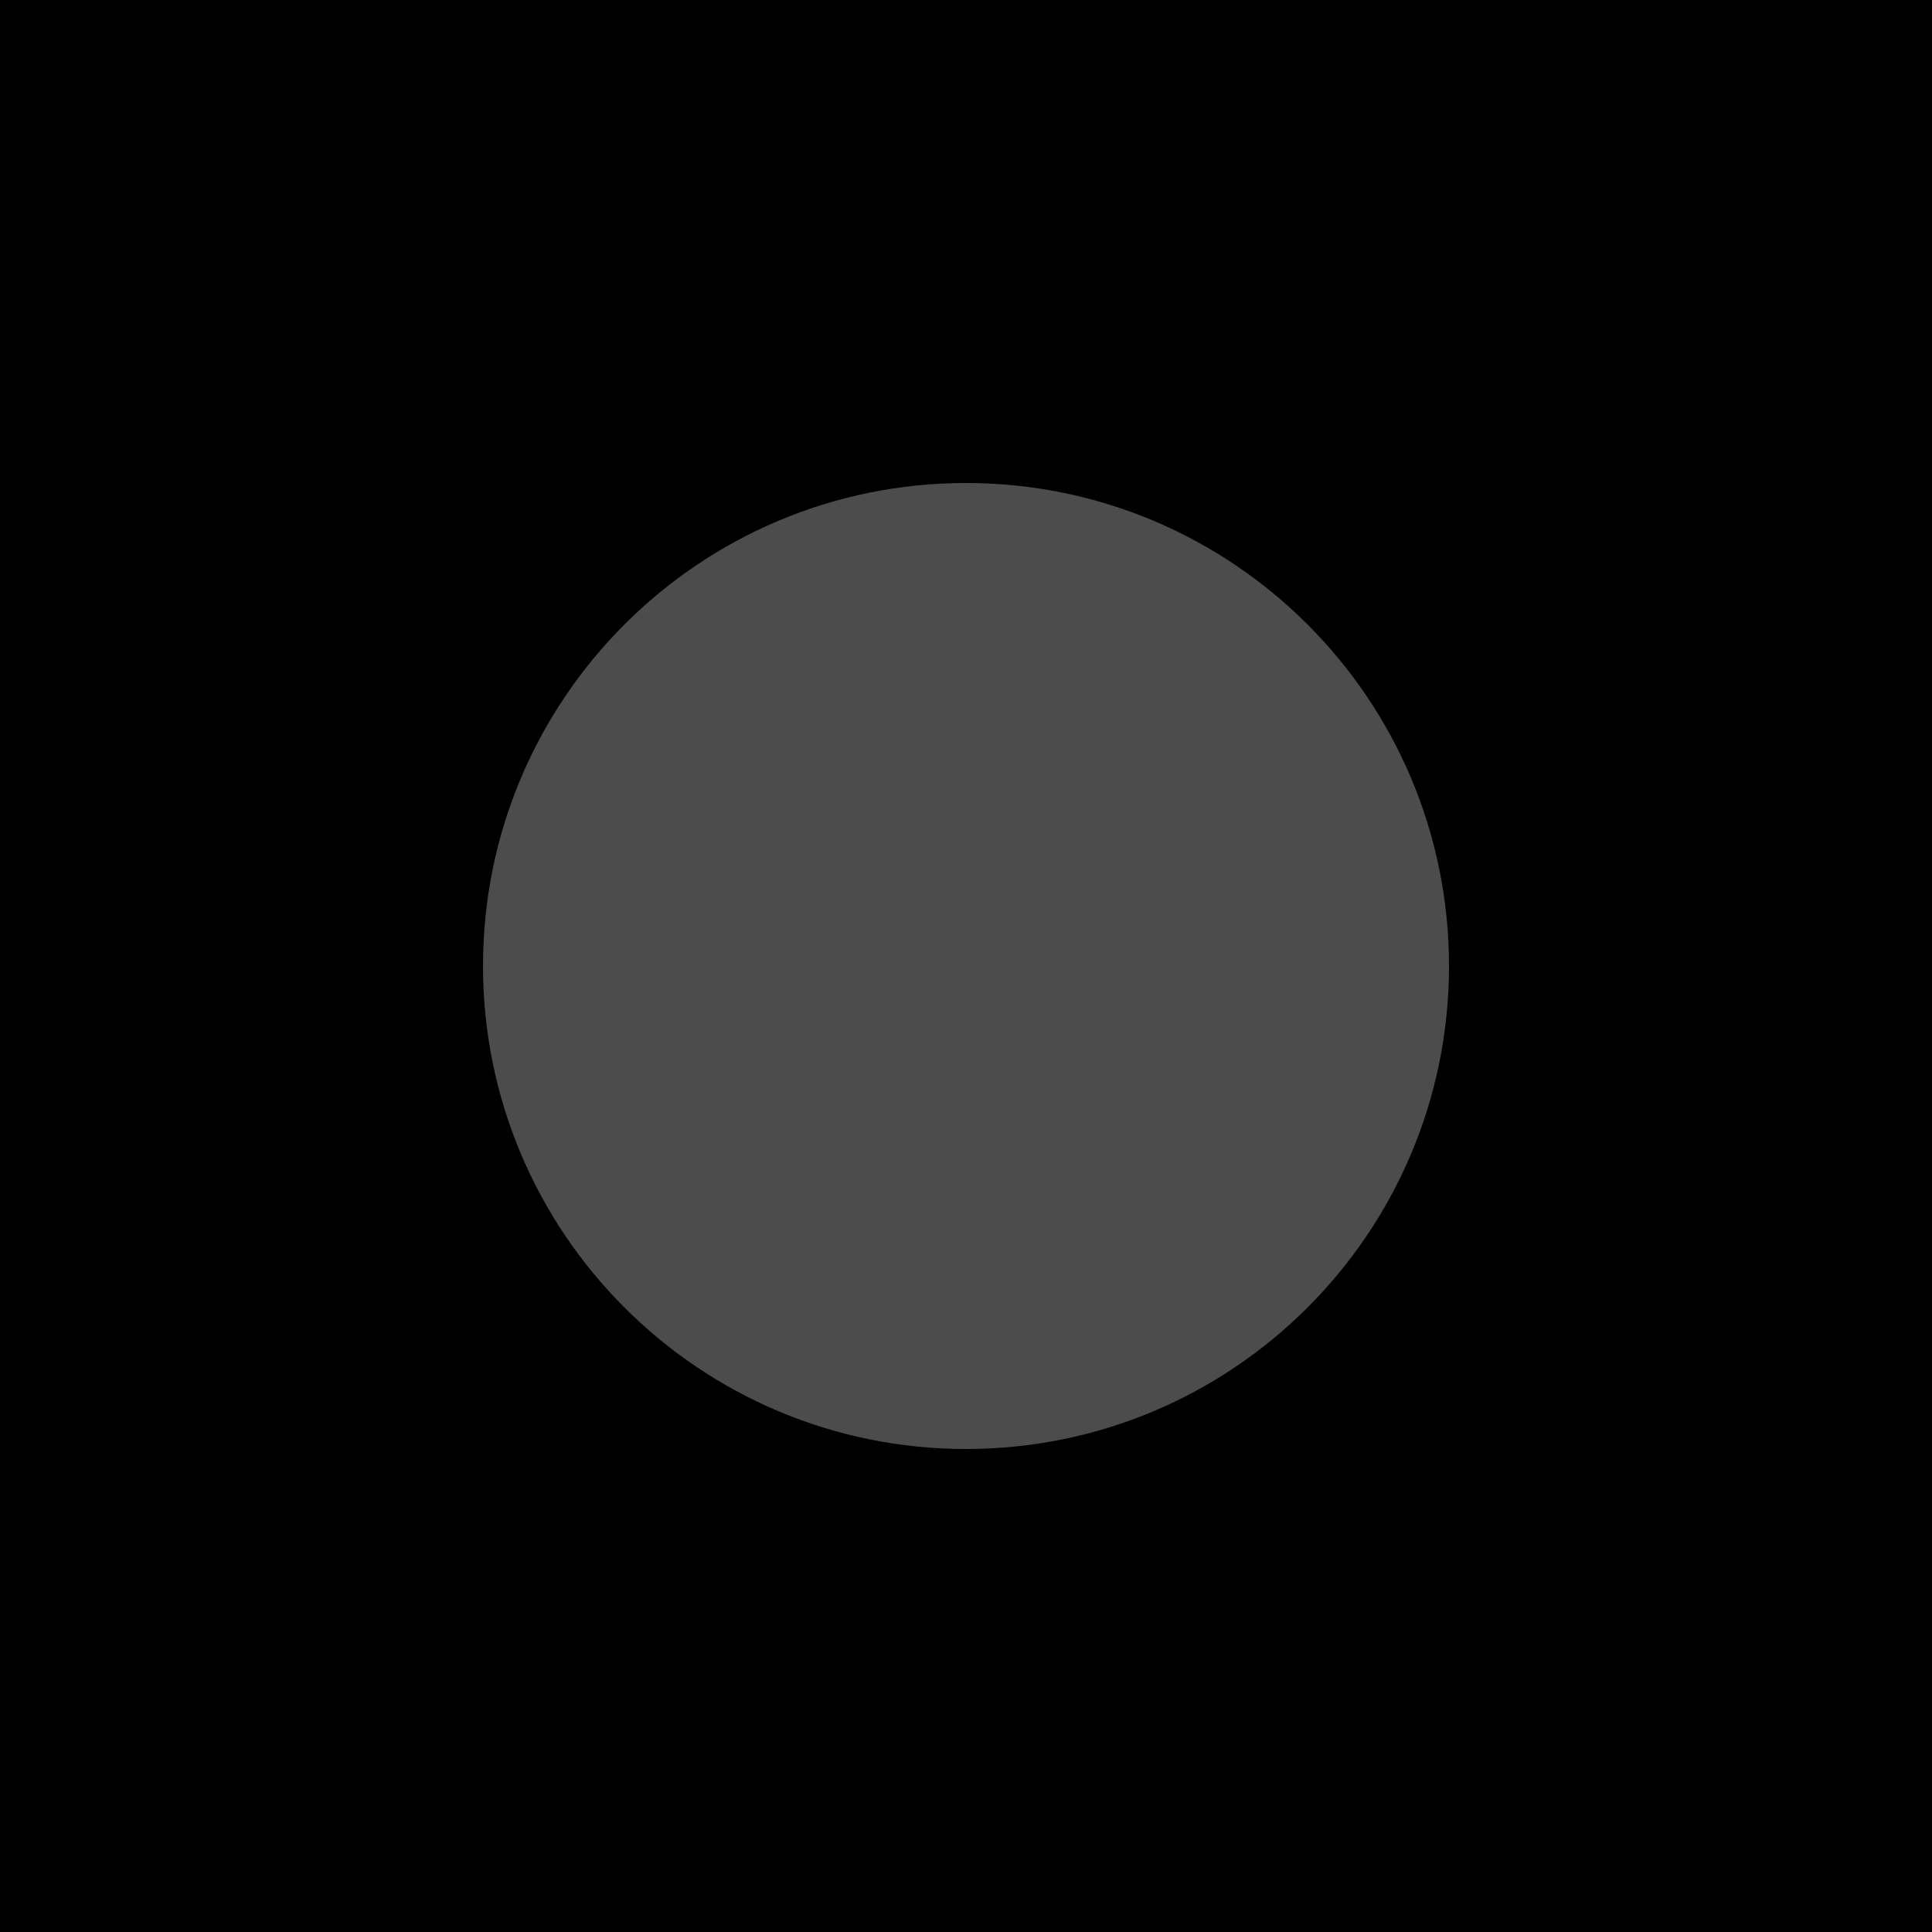
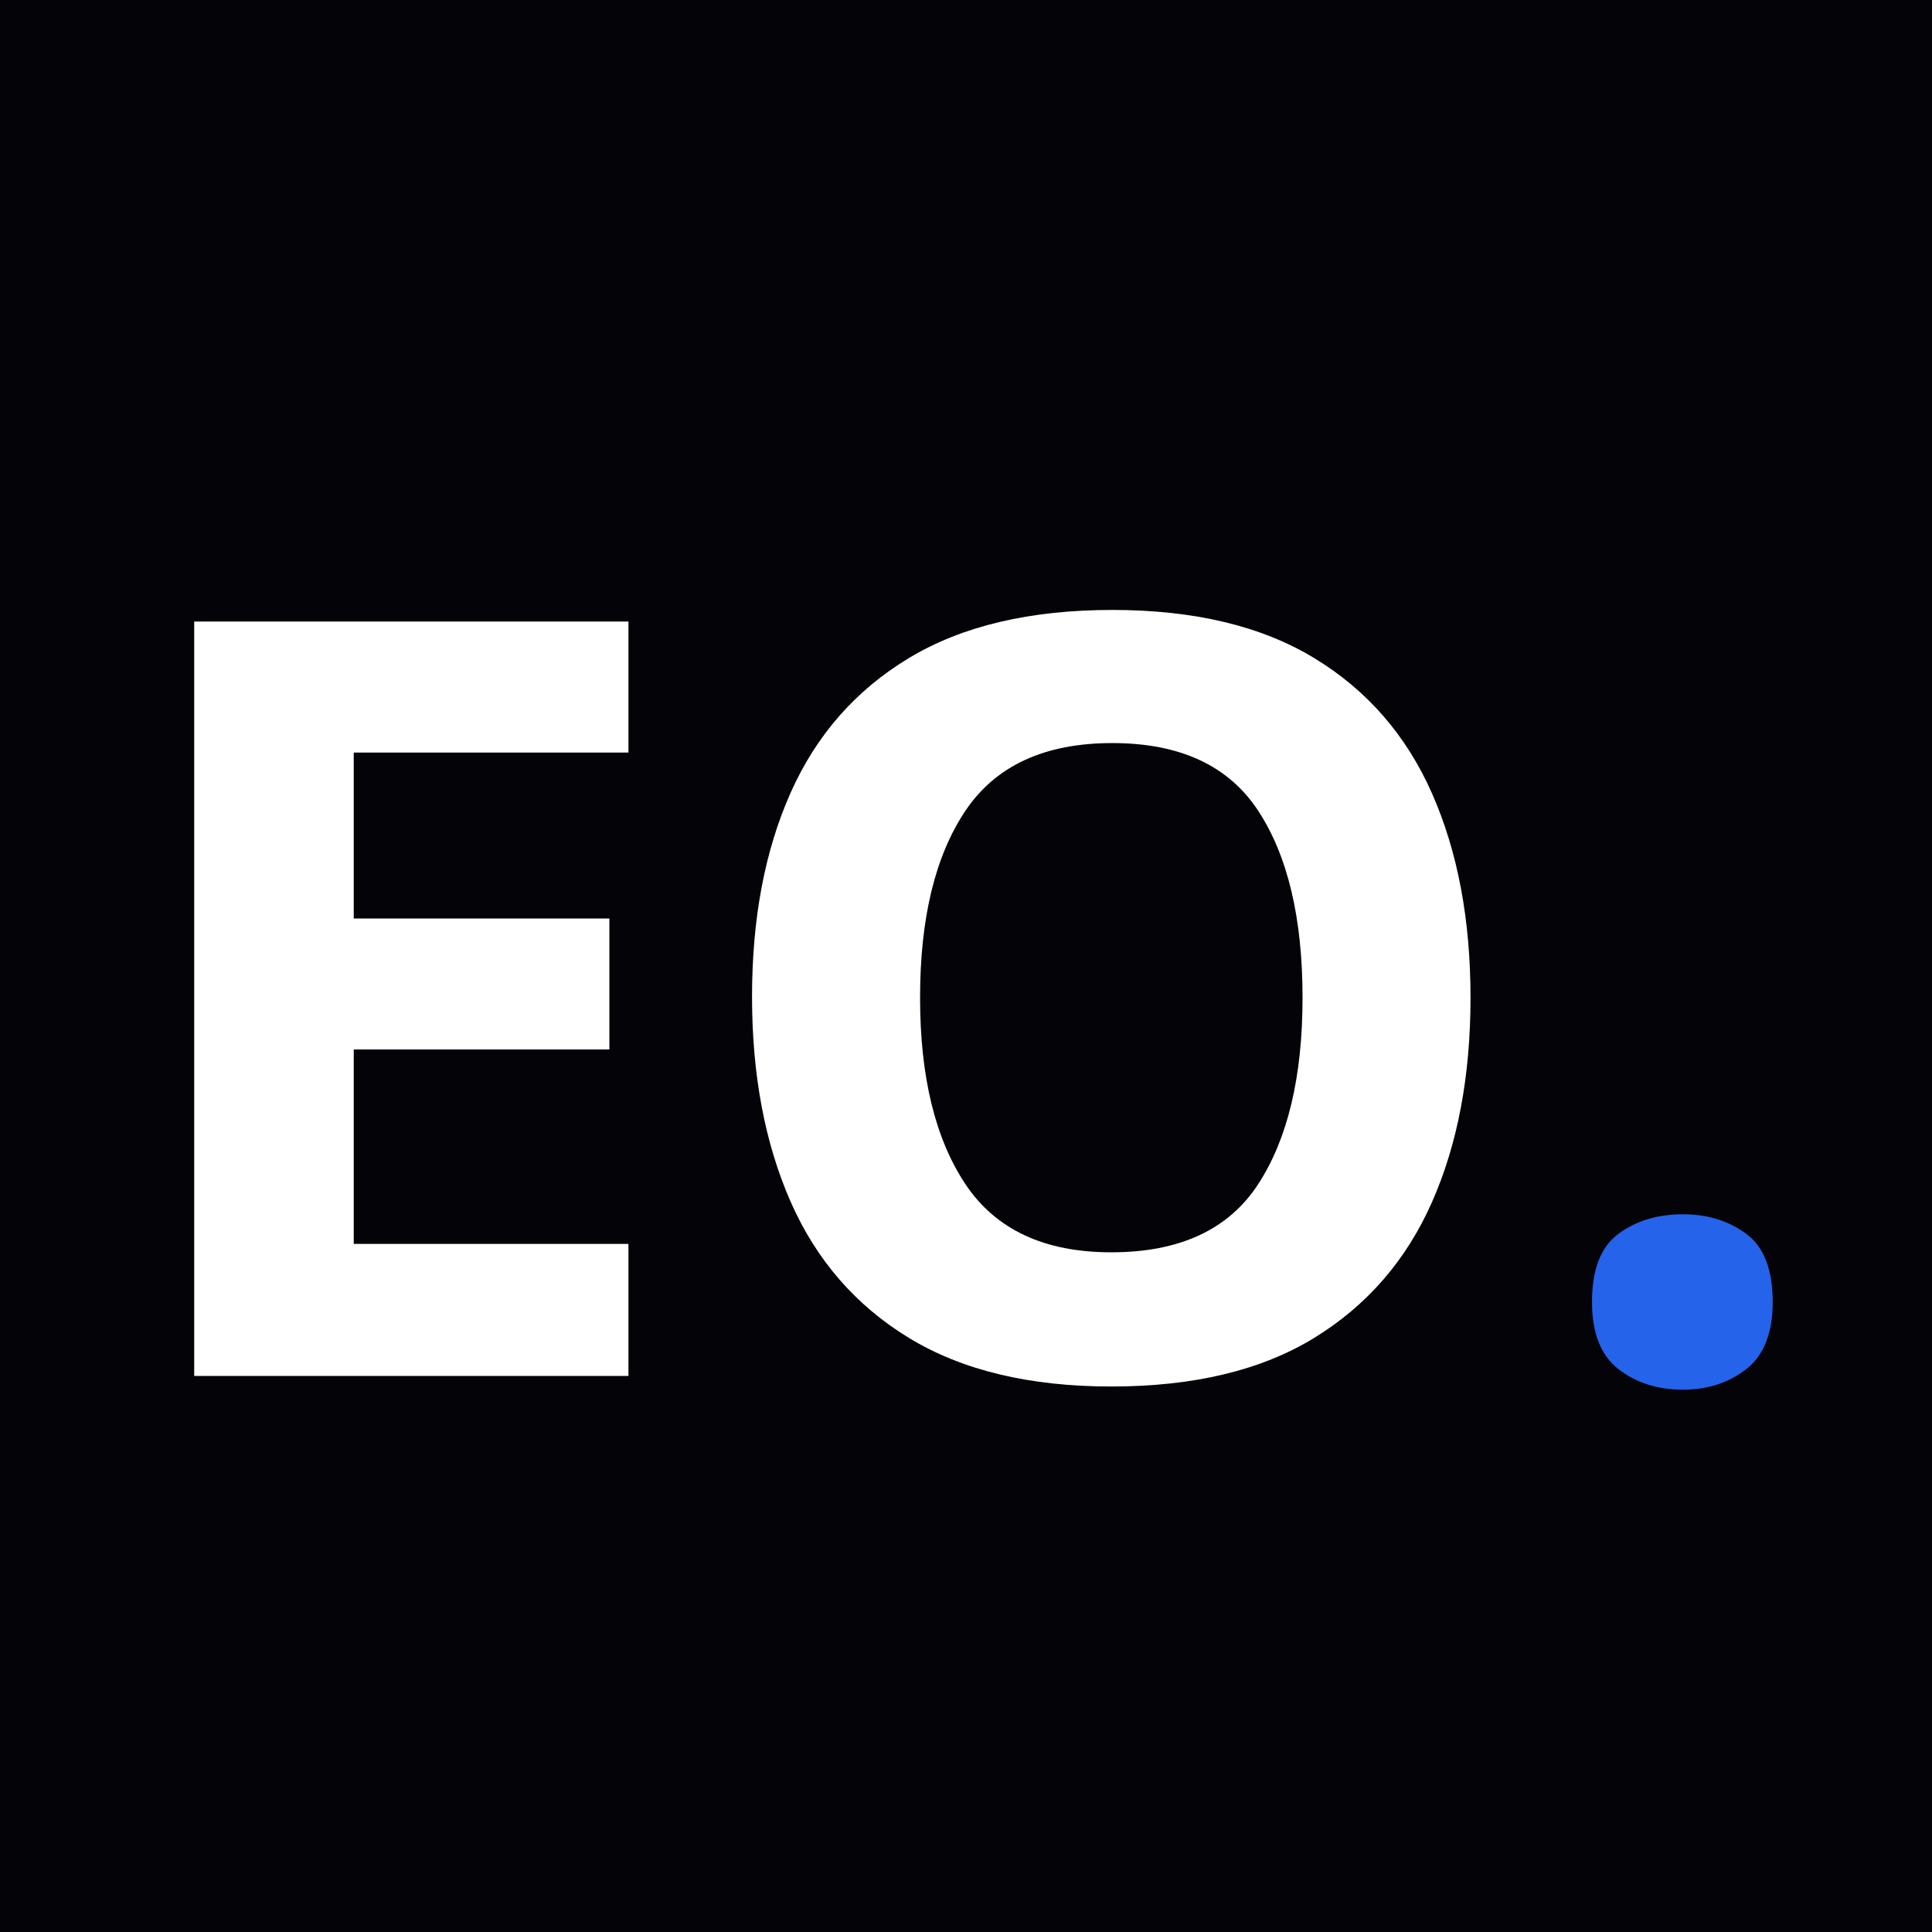
- <svg xmlns="http://www.w3.org/2000/svg" width="16" height="16" viewBox="0 0 16 16">
-   <rect width="16" height="16" fill="#000000" />
-   <circle cx="8" cy="8" r="4" fill="#ffffff" opacity="0.3" />
+ <svg xmlns="http://www.w3.org/2000/svg" viewBox="0 0 512 512">
+   <rect width="512" height="512" fill="#030308" />
+   <text x="50%" y="50%" dominant-baseline="central" text-anchor="middle" font-family="Poppins, sans-serif" font-weight="900" font-size="280" fill="white">
+     EO<tspan fill="#2563EB">.</tspan>
+   </text>
</svg>
